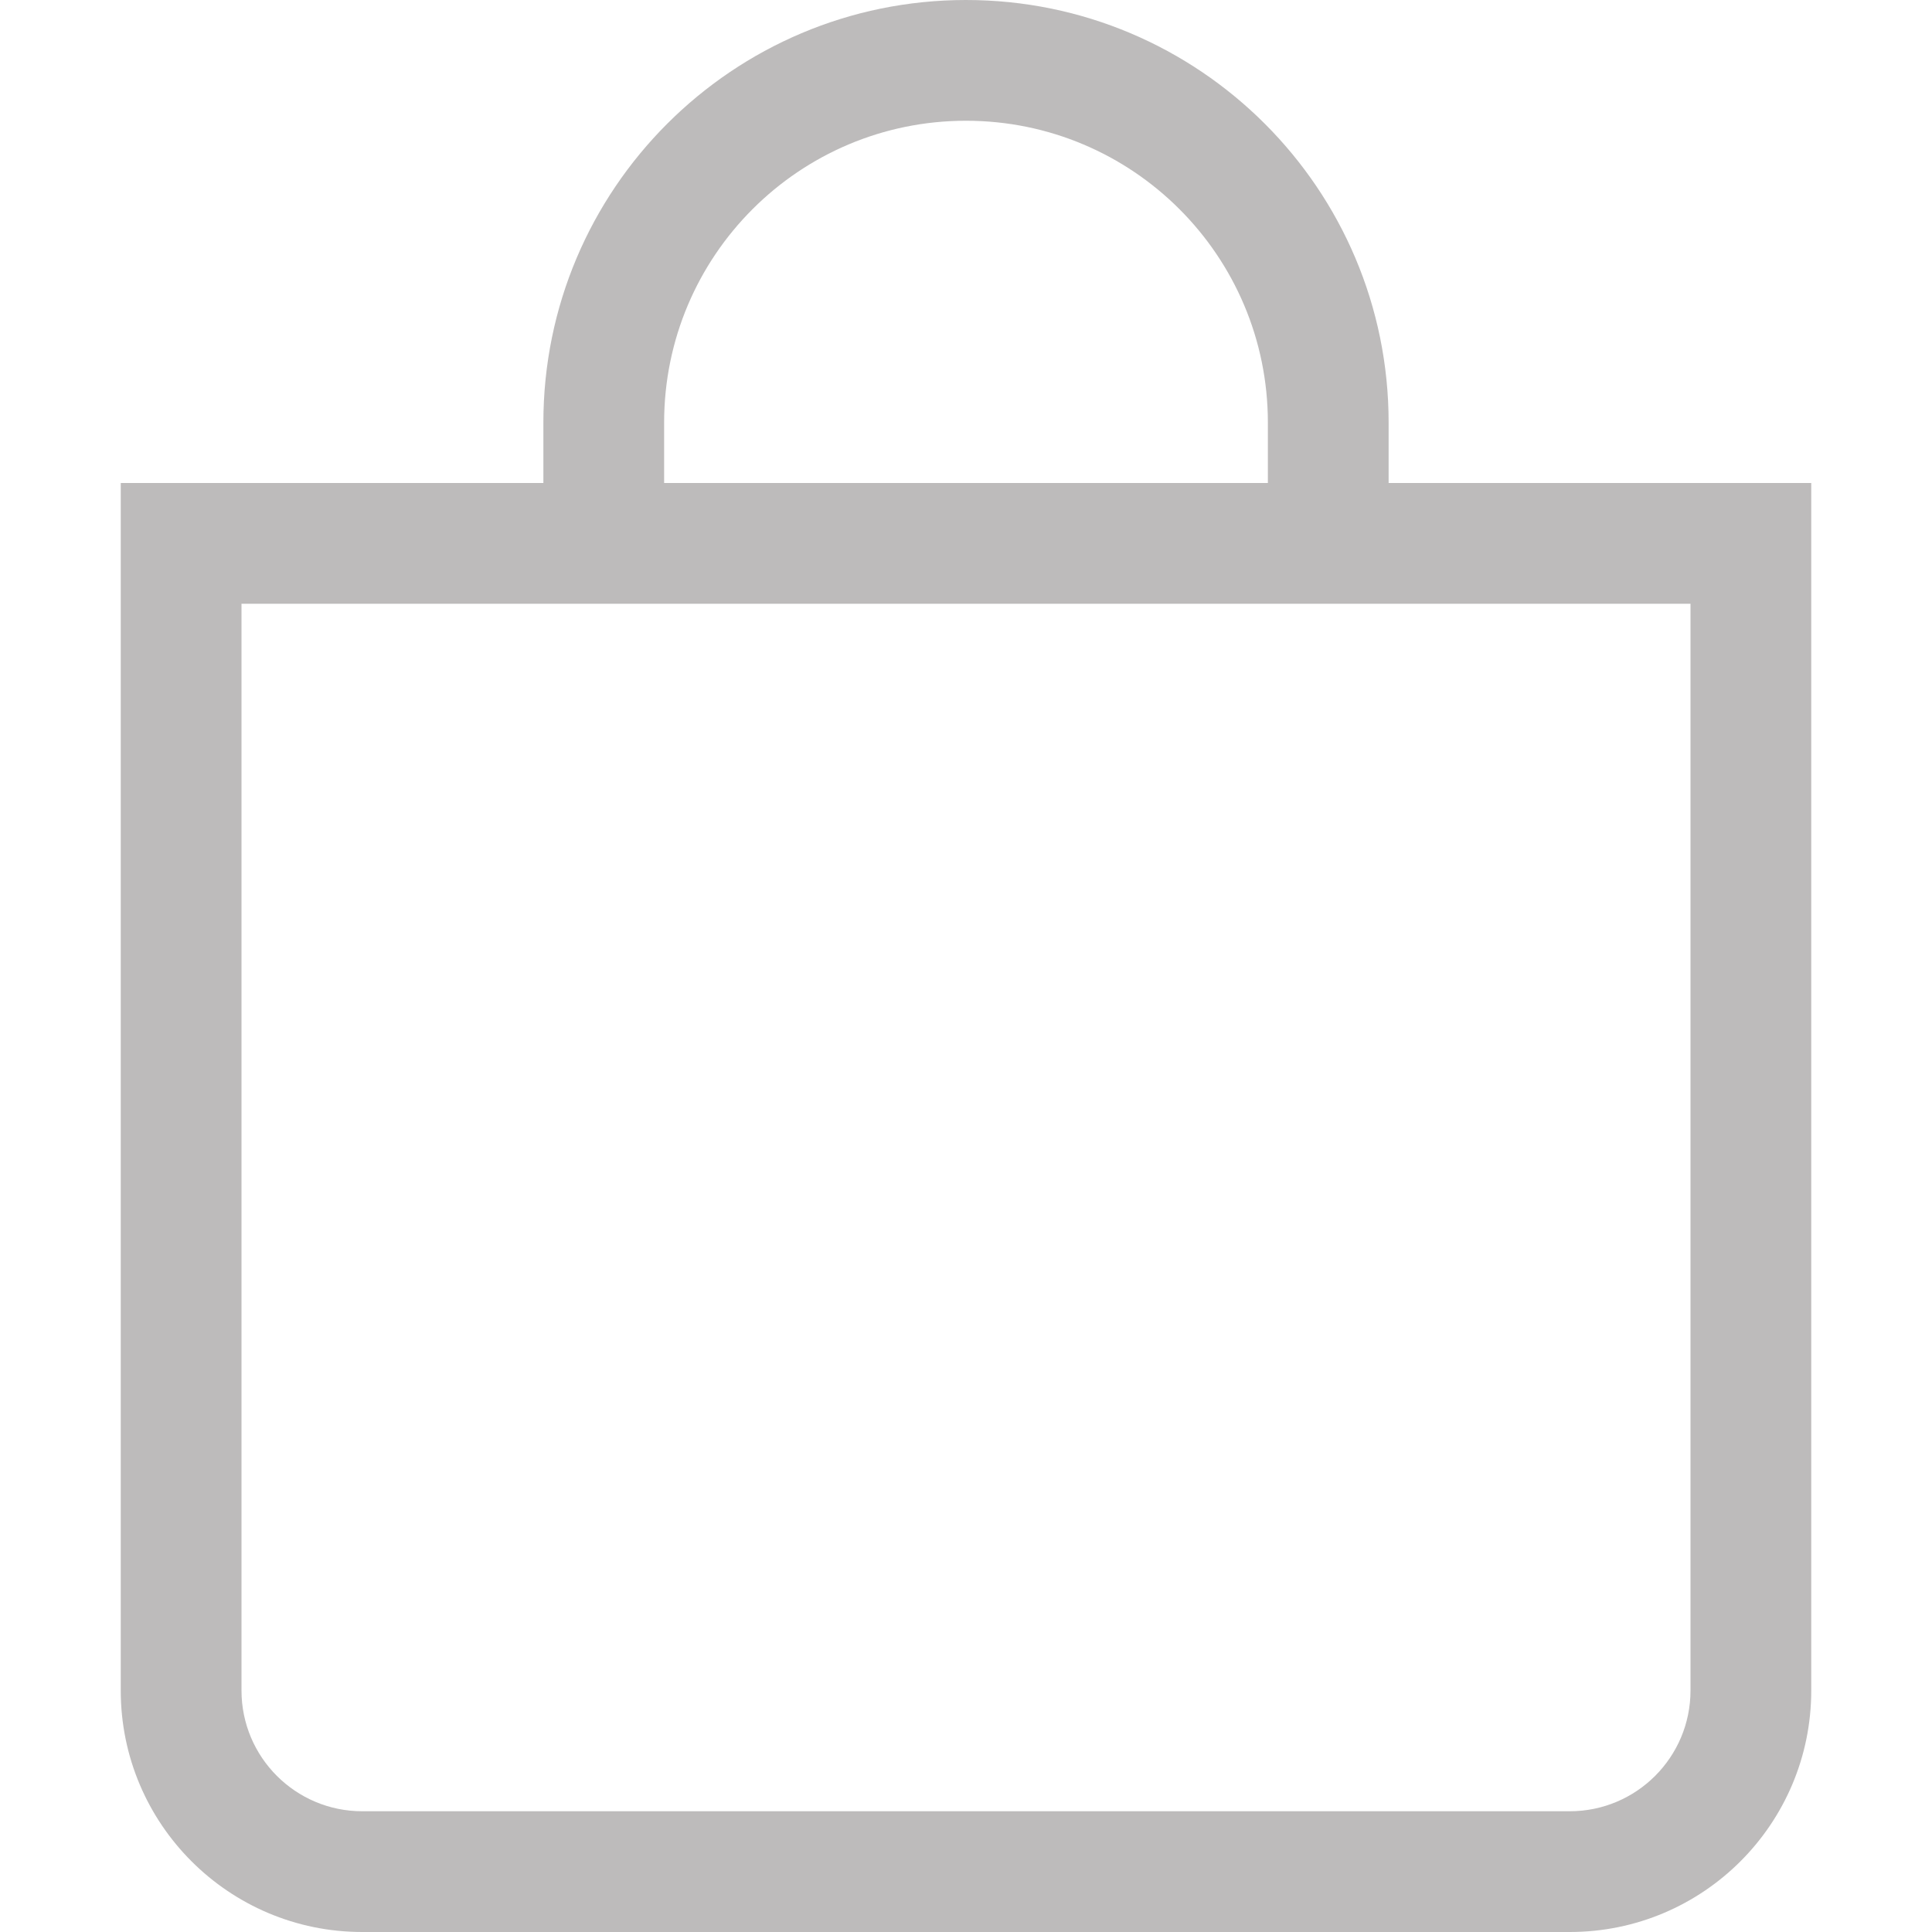
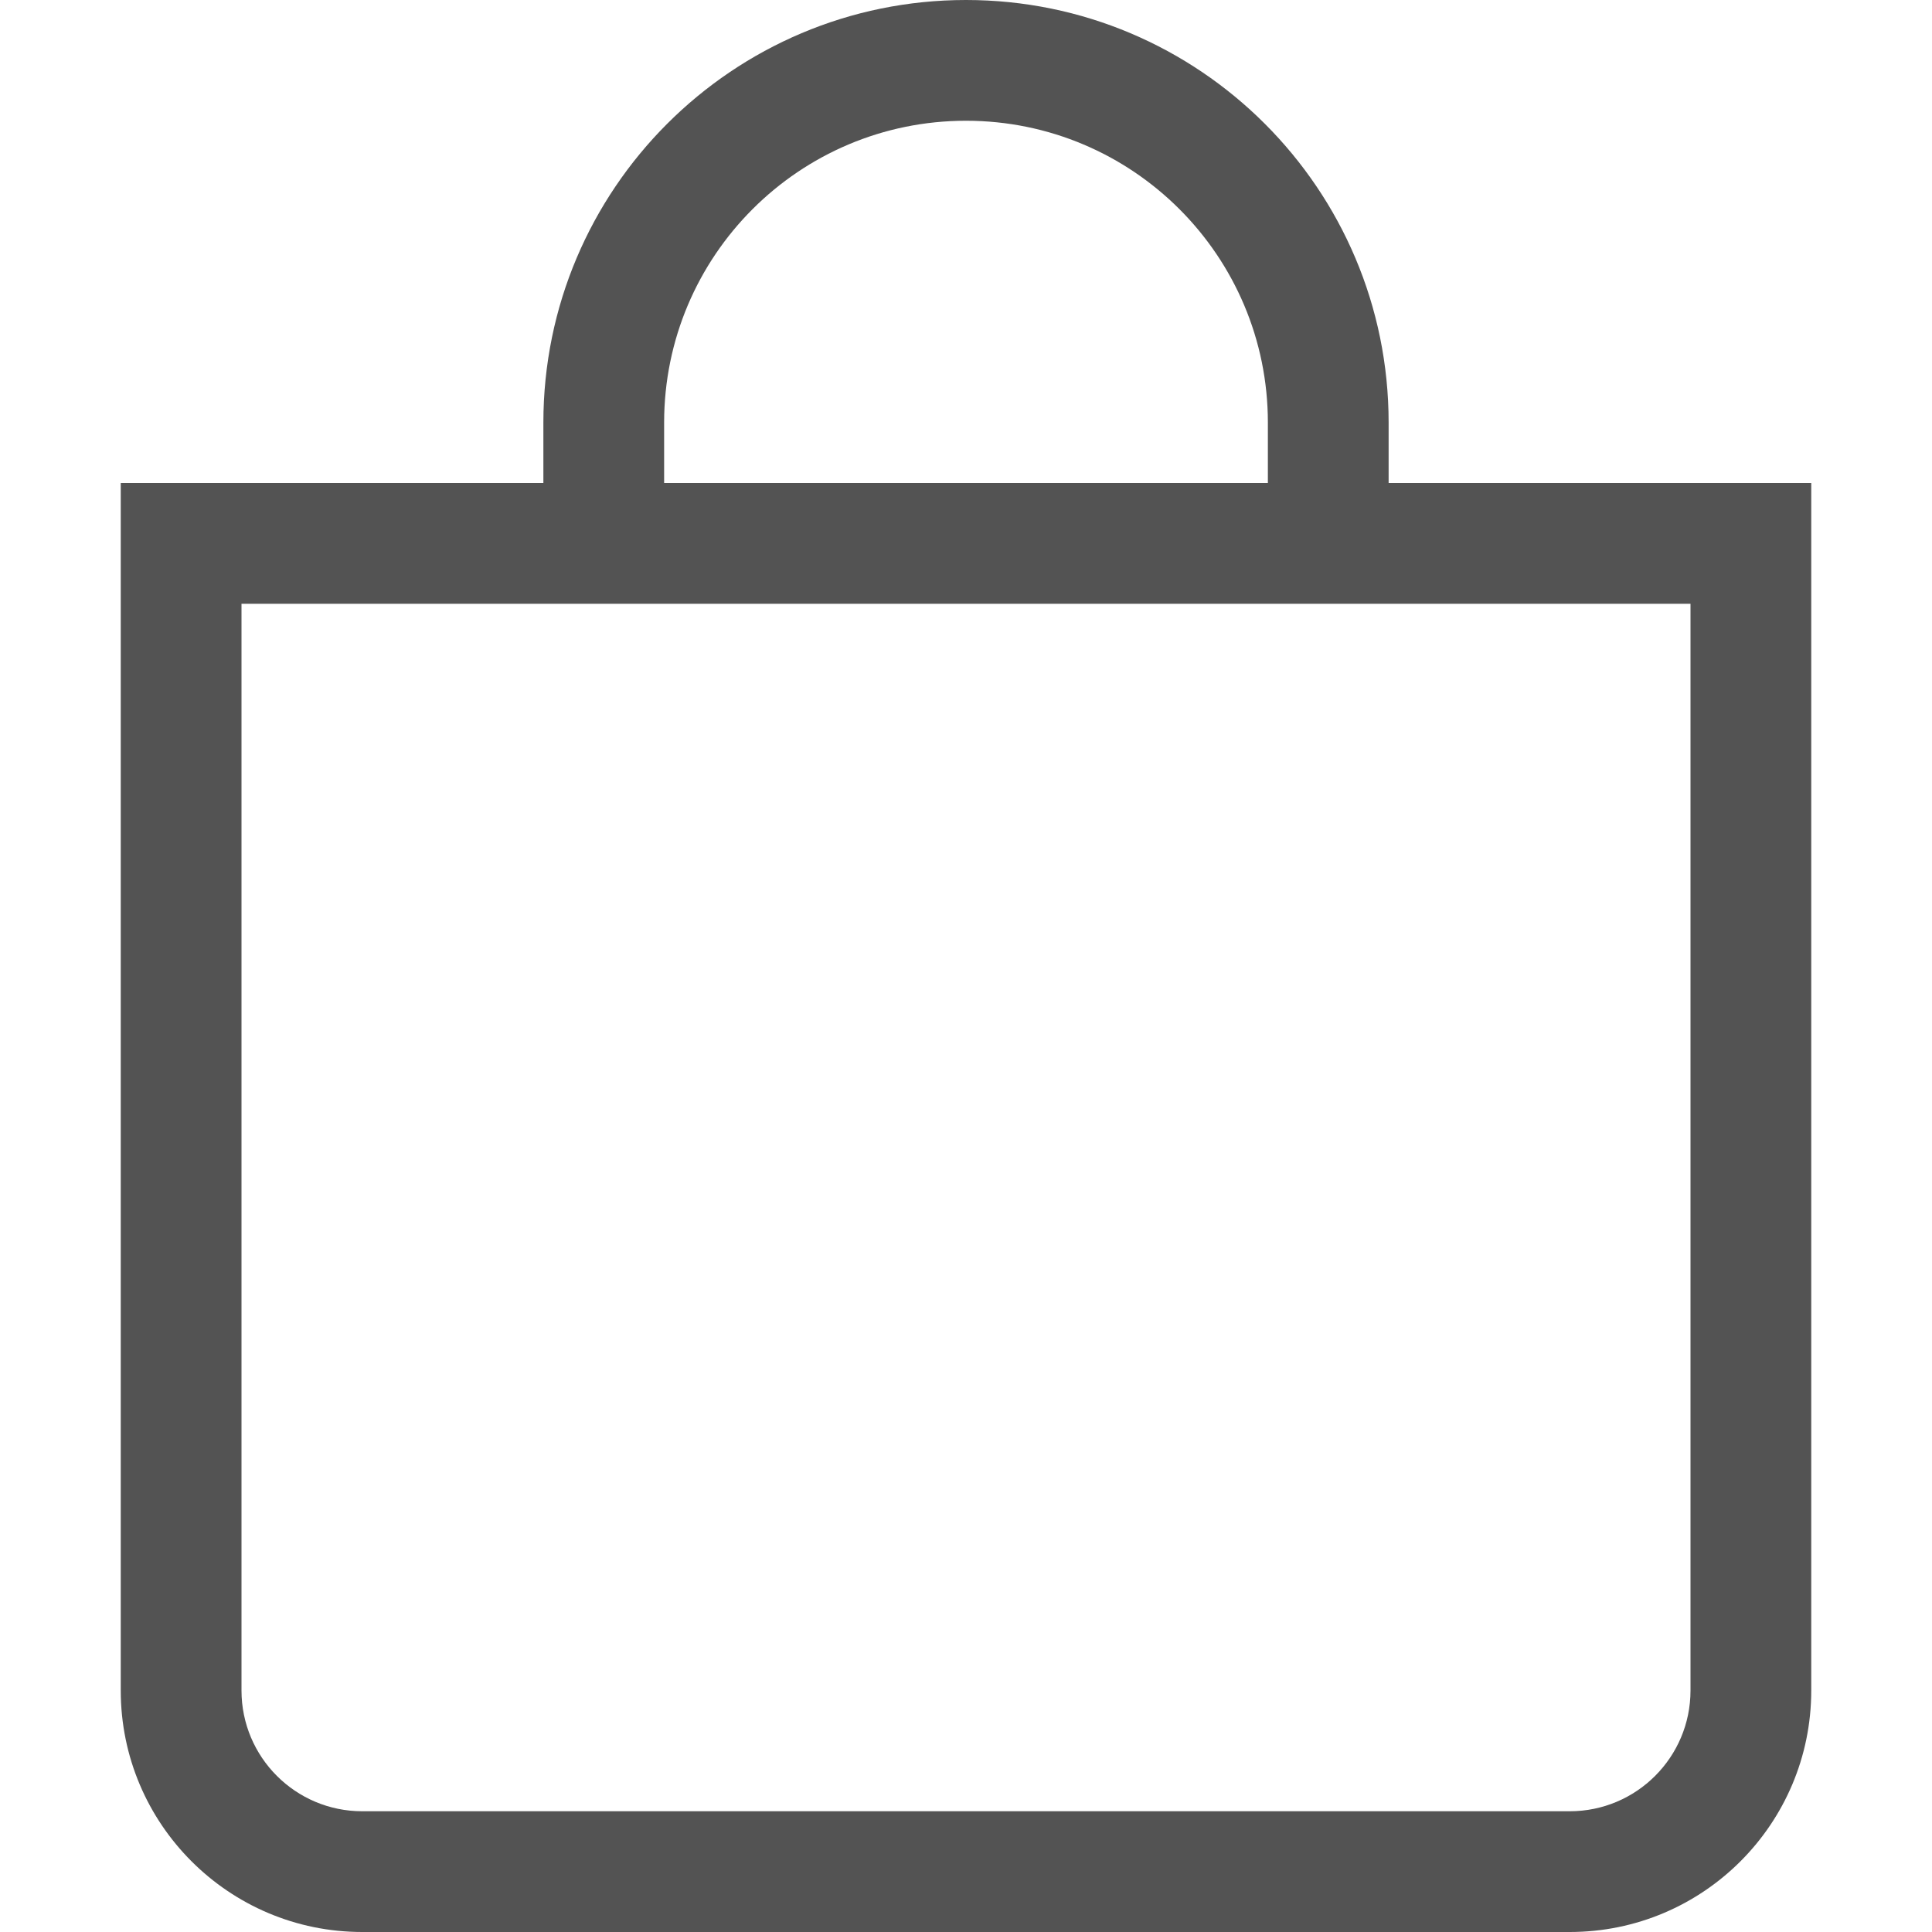
- <svg xmlns="http://www.w3.org/2000/svg" width="16" height="16" fill="#bdbbbb" class="bi bi-bag" viewBox="0 0 16 16">
+ <svg xmlns="http://www.w3.org/2000/svg" width="16" height="16" fill="#535353" class="bi bi-bag" viewBox="0 0 16 16">
  <path d="M8 1a2.5 2.5 0 0 1 2.5 2.5V4h-5v-.5A2.5 2.5 0 0 1 8 1m3.5 3v-.5a3.5 3.5 0 1 0-7 0V4H1v10a2 2 0 0 0 2 2h10a2 2 0 0 0 2-2V4zM2 5h12v9a1 1 0 0 1-1 1H3a1 1 0 0 1-1-1z" />
</svg>
